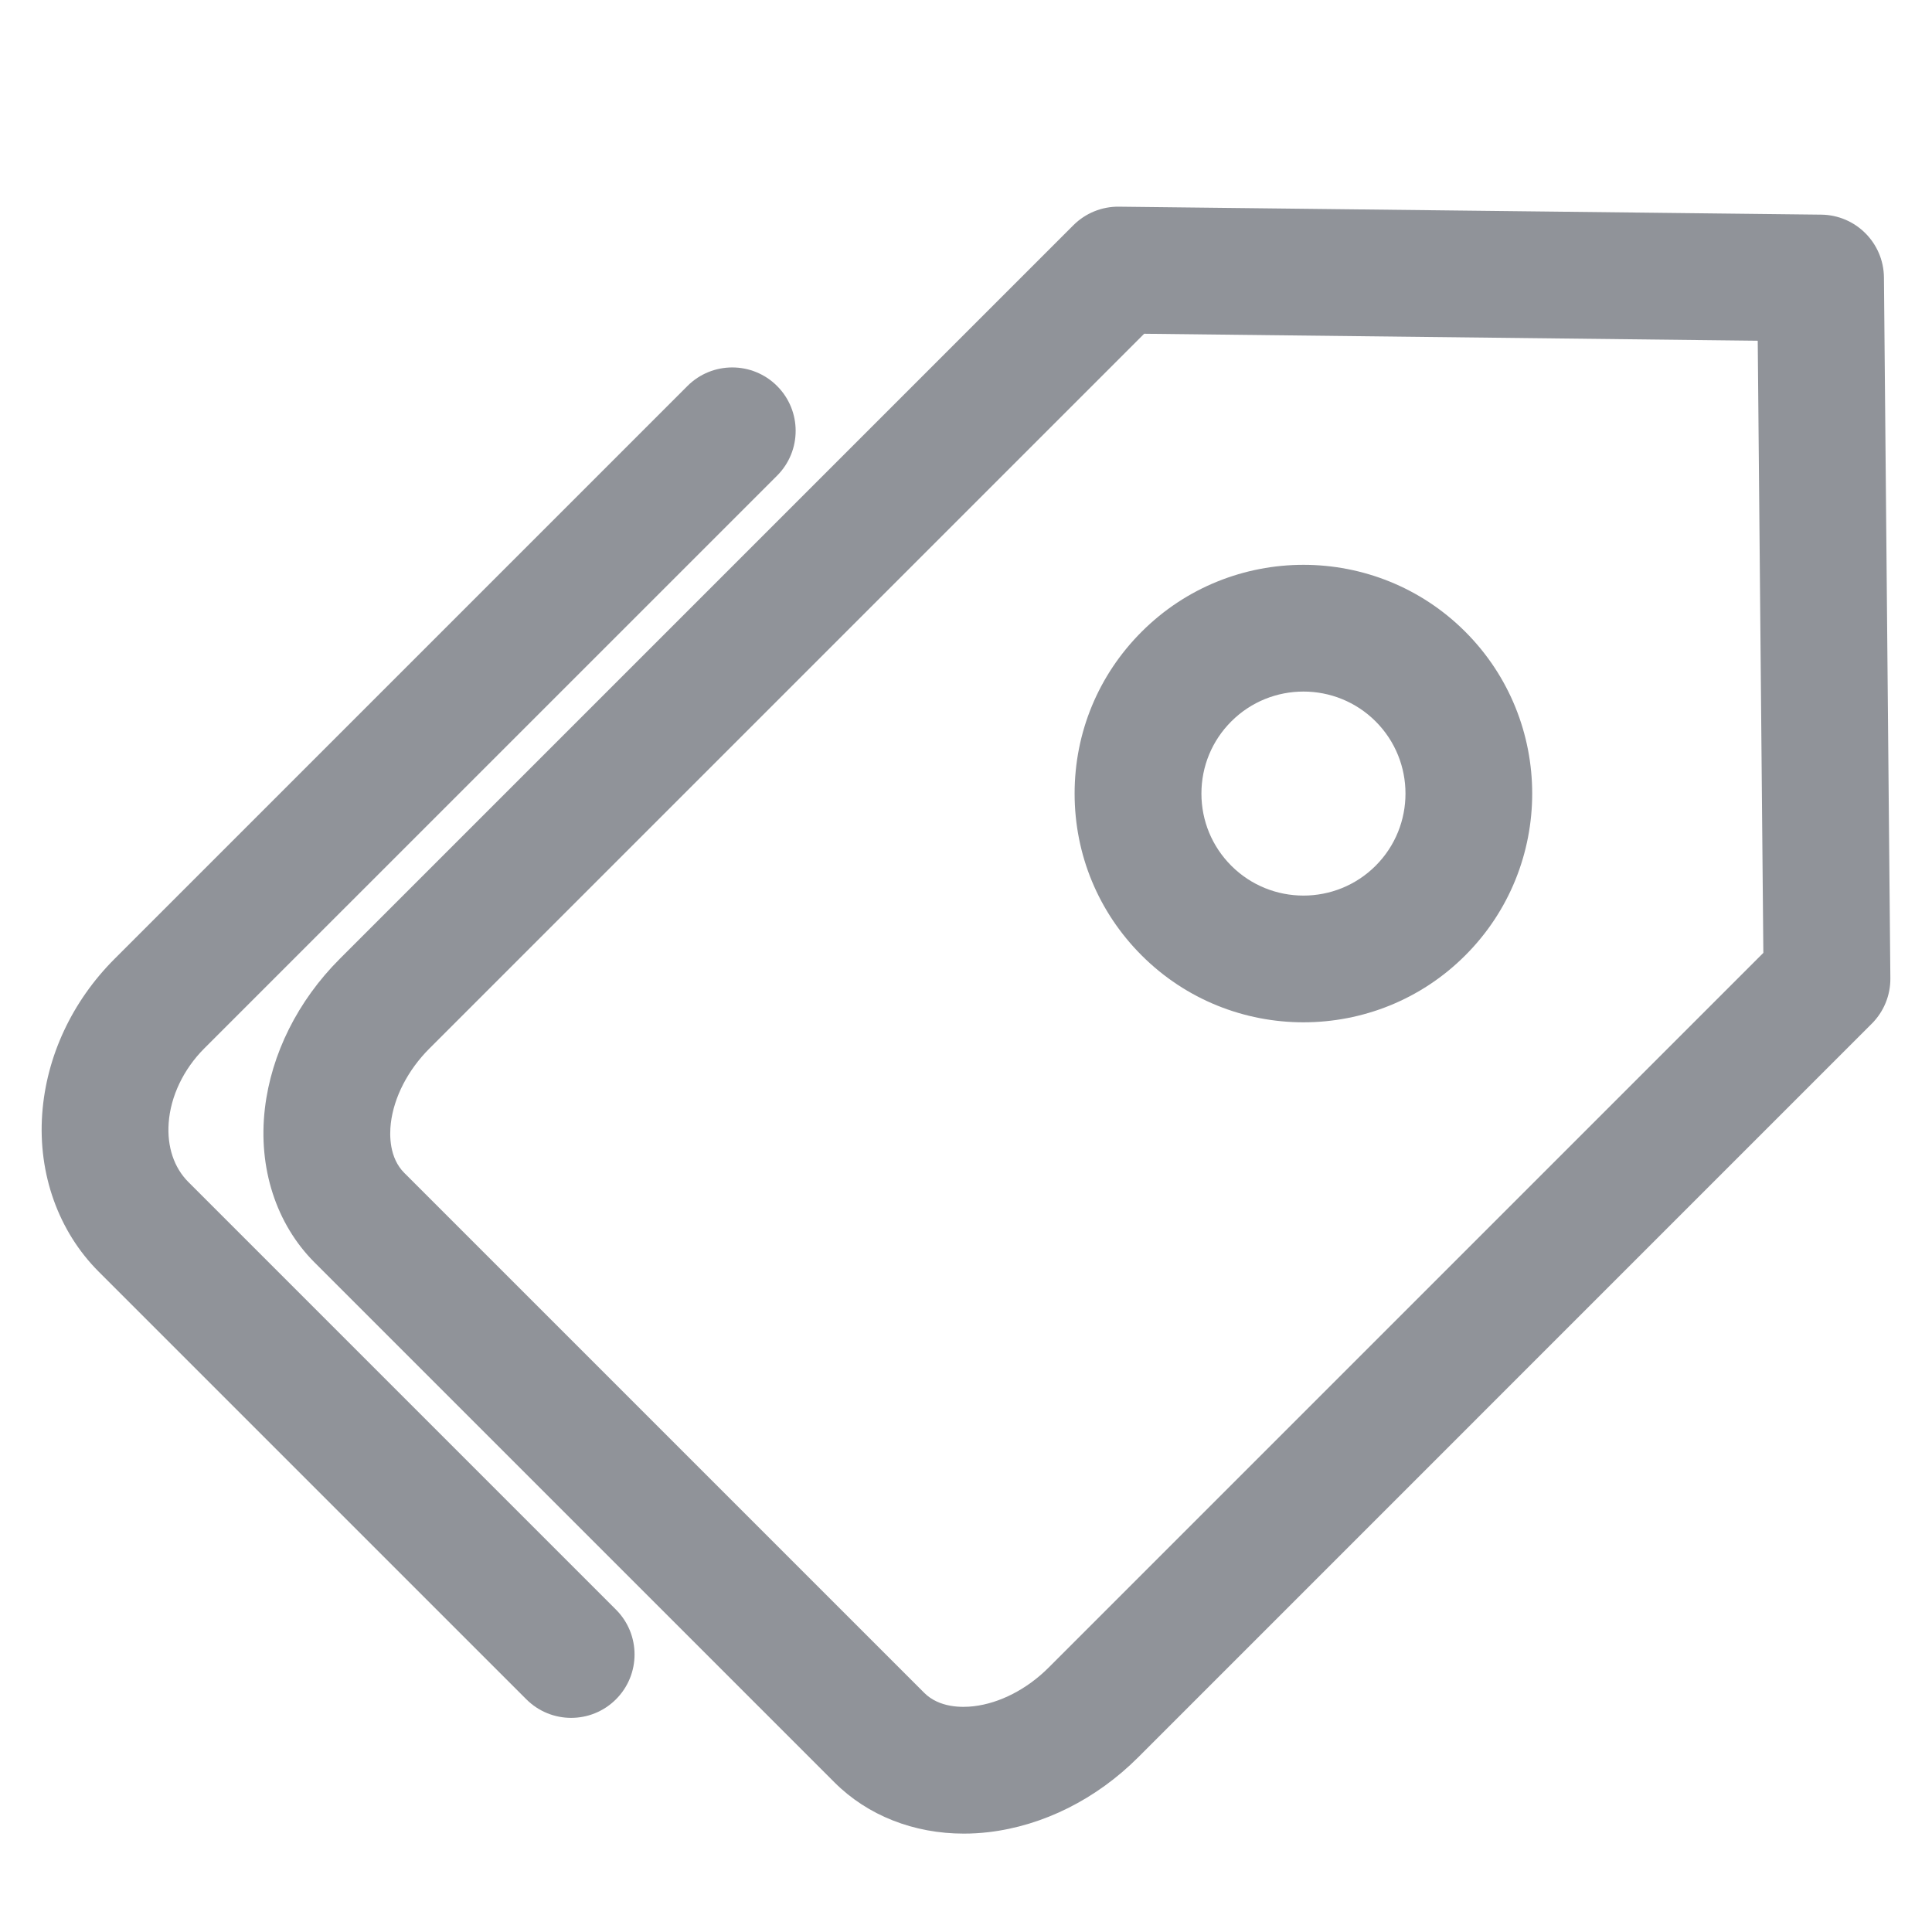
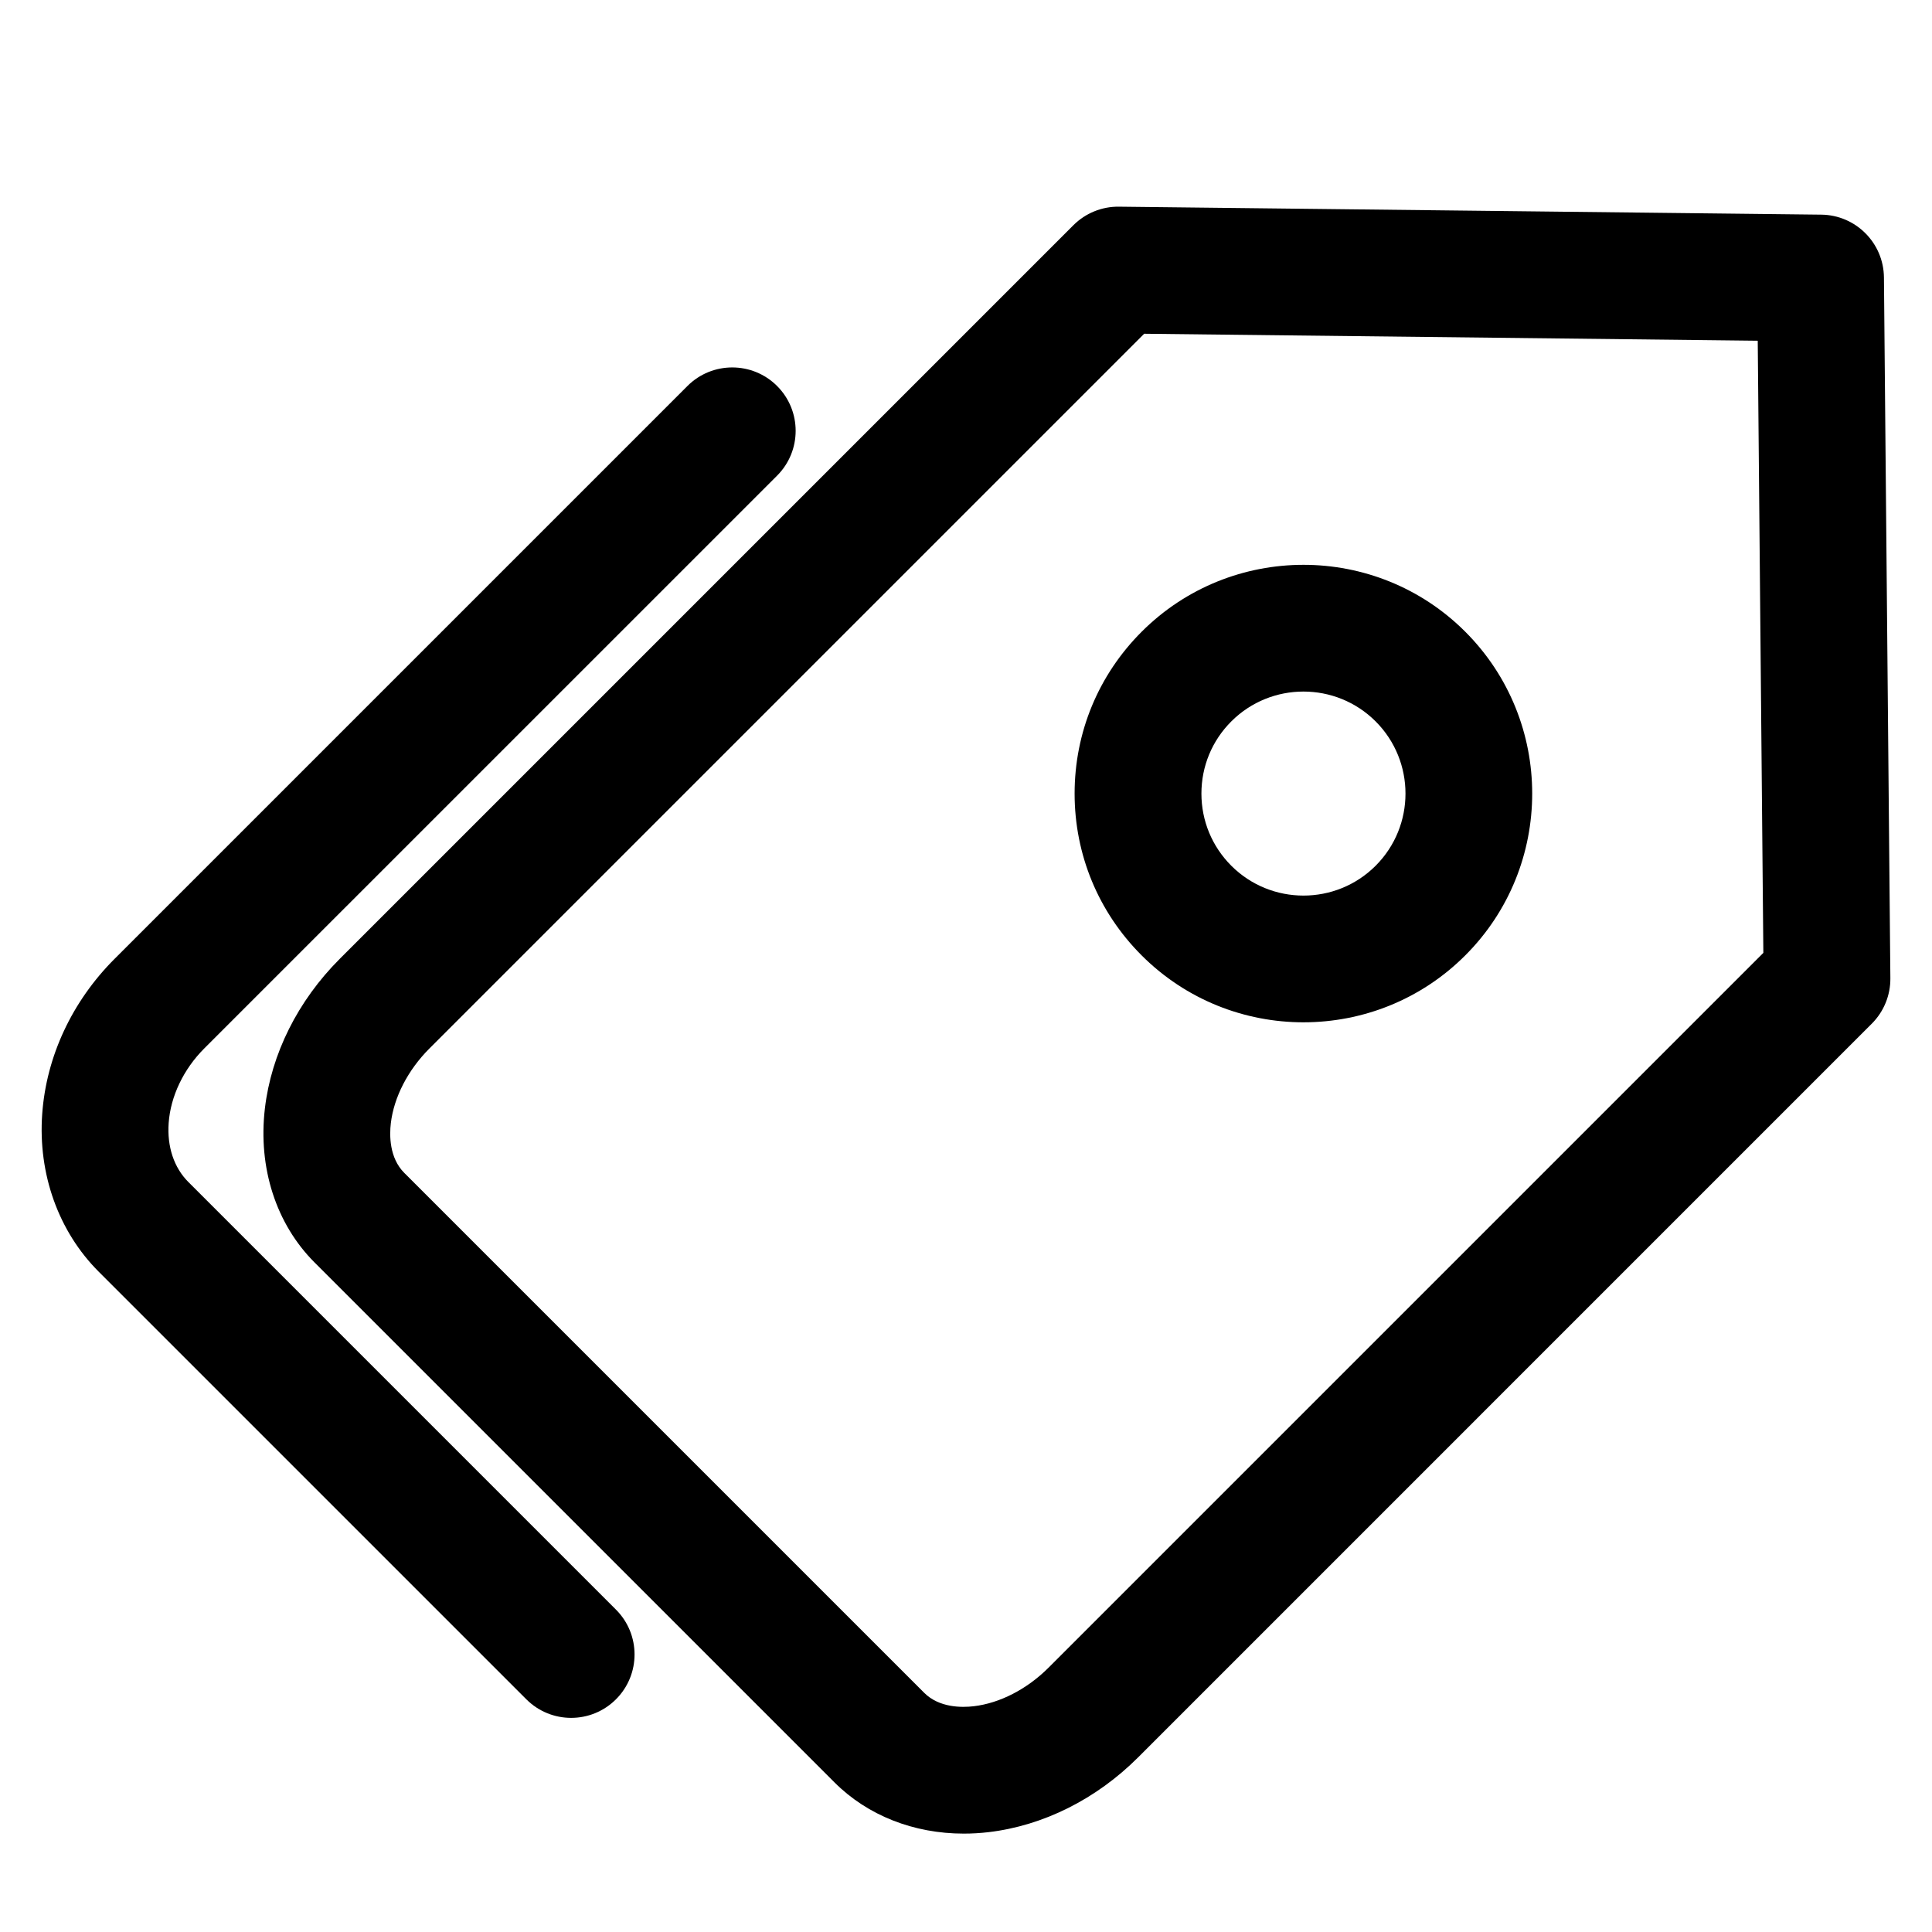
<svg xmlns="http://www.w3.org/2000/svg" t="1645704238778" class="icon" viewBox="0 0 1024 1024" version="1.1" p-id="4449" width="100" height="100">
  <defs>
    <style type="text/css" />
  </defs>
-   <path d="M510.816 971.851c-26.485 0-50.933-9.568-68.501-27.125L166.752 669.163c-20.437-20.437-30.037-50.187-26.357-81.632 3.392-28.96 17.483-57.12 39.659-79.296l388.853-388.853c6.4-6.4 15.093-9.952 24.139-9.835l372.267 4.224c18.283 0.203 33.045 14.997 33.216 33.291l3.403 371.445c0.085 9.013-3.467 17.685-9.845 24.064L603.243 931.424c-22.176 22.176-50.336 36.256-79.296 39.659-4.416 0.512-8.8 0.768-13.131 0.768z m95.616-794.955L227.573 555.755c-11.36 11.36-18.805 25.803-20.427 39.605-0.747 6.4-0.821 18.336 7.125 26.293l275.563 275.563c7.957 7.957 19.883 7.883 26.293 7.125 13.803-1.621 28.235-9.067 39.605-20.427l378.88-378.88-2.976-324.437-325.205-3.701z" fill="#909399" p-id="4450" />
-   <path d="M302.72 910.507c-8.597 0-17.195-3.285-23.755-9.845L52.309 674.016c-21.291-21.291-32.213-51.744-29.941-83.552 2.165-30.475 15.797-59.691 38.368-82.261L364.352 204.587c13.12-13.12 34.4-13.12 47.52 0 13.12 13.12 13.12 34.4 0 47.52L108.245 555.712c-10.976 10.976-17.845 25.376-18.848 39.509-0.896 12.544 2.816 23.648 10.432 31.264l226.656 226.656c13.12 13.12 13.12 34.4 0 47.52-6.571 6.571-15.168 9.845-23.765 9.845z m388.149-368.661c-31.061 0-62.123-11.819-85.771-35.467-22.912-22.912-35.531-53.365-35.531-85.771s12.619-62.859 35.531-85.771c47.296-47.285 124.245-47.296 171.531 0s47.296 124.245 0 171.531c-23.637 23.659-54.699 35.477-85.76 35.477z m62.005-59.221z m-62.005-116.085c-13.856 0-27.701 5.269-38.251 15.819-10.219 10.219-15.84 23.797-15.84 38.251s5.632 28.032 15.84 38.251c21.088 21.088 55.413 21.088 76.501 0 21.088-21.088 21.088-55.413 0-76.501-10.549-10.539-24.405-15.819-38.251-15.819z" fill="#909399" p-id="4451" />
+   <path d="M510.816 971.851c-26.485 0-50.933-9.568-68.501-27.125L166.752 669.163c-20.437-20.437-30.037-50.187-26.357-81.632 3.392-28.96 17.483-57.12 39.659-79.296l388.853-388.853c6.4-6.4 15.093-9.952 24.139-9.835l372.267 4.224c18.283 0.203 33.045 14.997 33.216 33.291l3.403 371.445c0.085 9.013-3.467 17.685-9.845 24.064L603.243 931.424c-22.176 22.176-50.336 36.256-79.296 39.659-4.416 0.512-8.8 0.768-13.131 0.768z m95.616-794.955L227.573 555.755c-11.36 11.36-18.805 25.803-20.427 39.605-0.747 6.4-0.821 18.336 7.125 26.293l275.563 275.563c7.957 7.957 19.883 7.883 26.293 7.125 13.803-1.621 28.235-9.067 39.605-20.427l378.88-378.88-2.976-324.437-325.205-3.701z" p-id="4450" />
+   <path d="M302.72 910.507c-8.597 0-17.195-3.285-23.755-9.845L52.309 674.016c-21.291-21.291-32.213-51.744-29.941-83.552 2.165-30.475 15.797-59.691 38.368-82.261L364.352 204.587c13.12-13.12 34.4-13.12 47.52 0 13.12 13.12 13.12 34.4 0 47.52L108.245 555.712c-10.976 10.976-17.845 25.376-18.848 39.509-0.896 12.544 2.816 23.648 10.432 31.264l226.656 226.656c13.12 13.12 13.12 34.4 0 47.52-6.571 6.571-15.168 9.845-23.765 9.845z m388.149-368.661c-31.061 0-62.123-11.819-85.771-35.467-22.912-22.912-35.531-53.365-35.531-85.771s12.619-62.859 35.531-85.771c47.296-47.285 124.245-47.296 171.531 0s47.296 124.245 0 171.531c-23.637 23.659-54.699 35.477-85.76 35.477z m62.005-59.221z m-62.005-116.085c-13.856 0-27.701 5.269-38.251 15.819-10.219 10.219-15.84 23.797-15.84 38.251s5.632 28.032 15.84 38.251c21.088 21.088 55.413 21.088 76.501 0 21.088-21.088 21.088-55.413 0-76.501-10.549-10.539-24.405-15.819-38.251-15.819z" p-id="4451" />
</svg>
